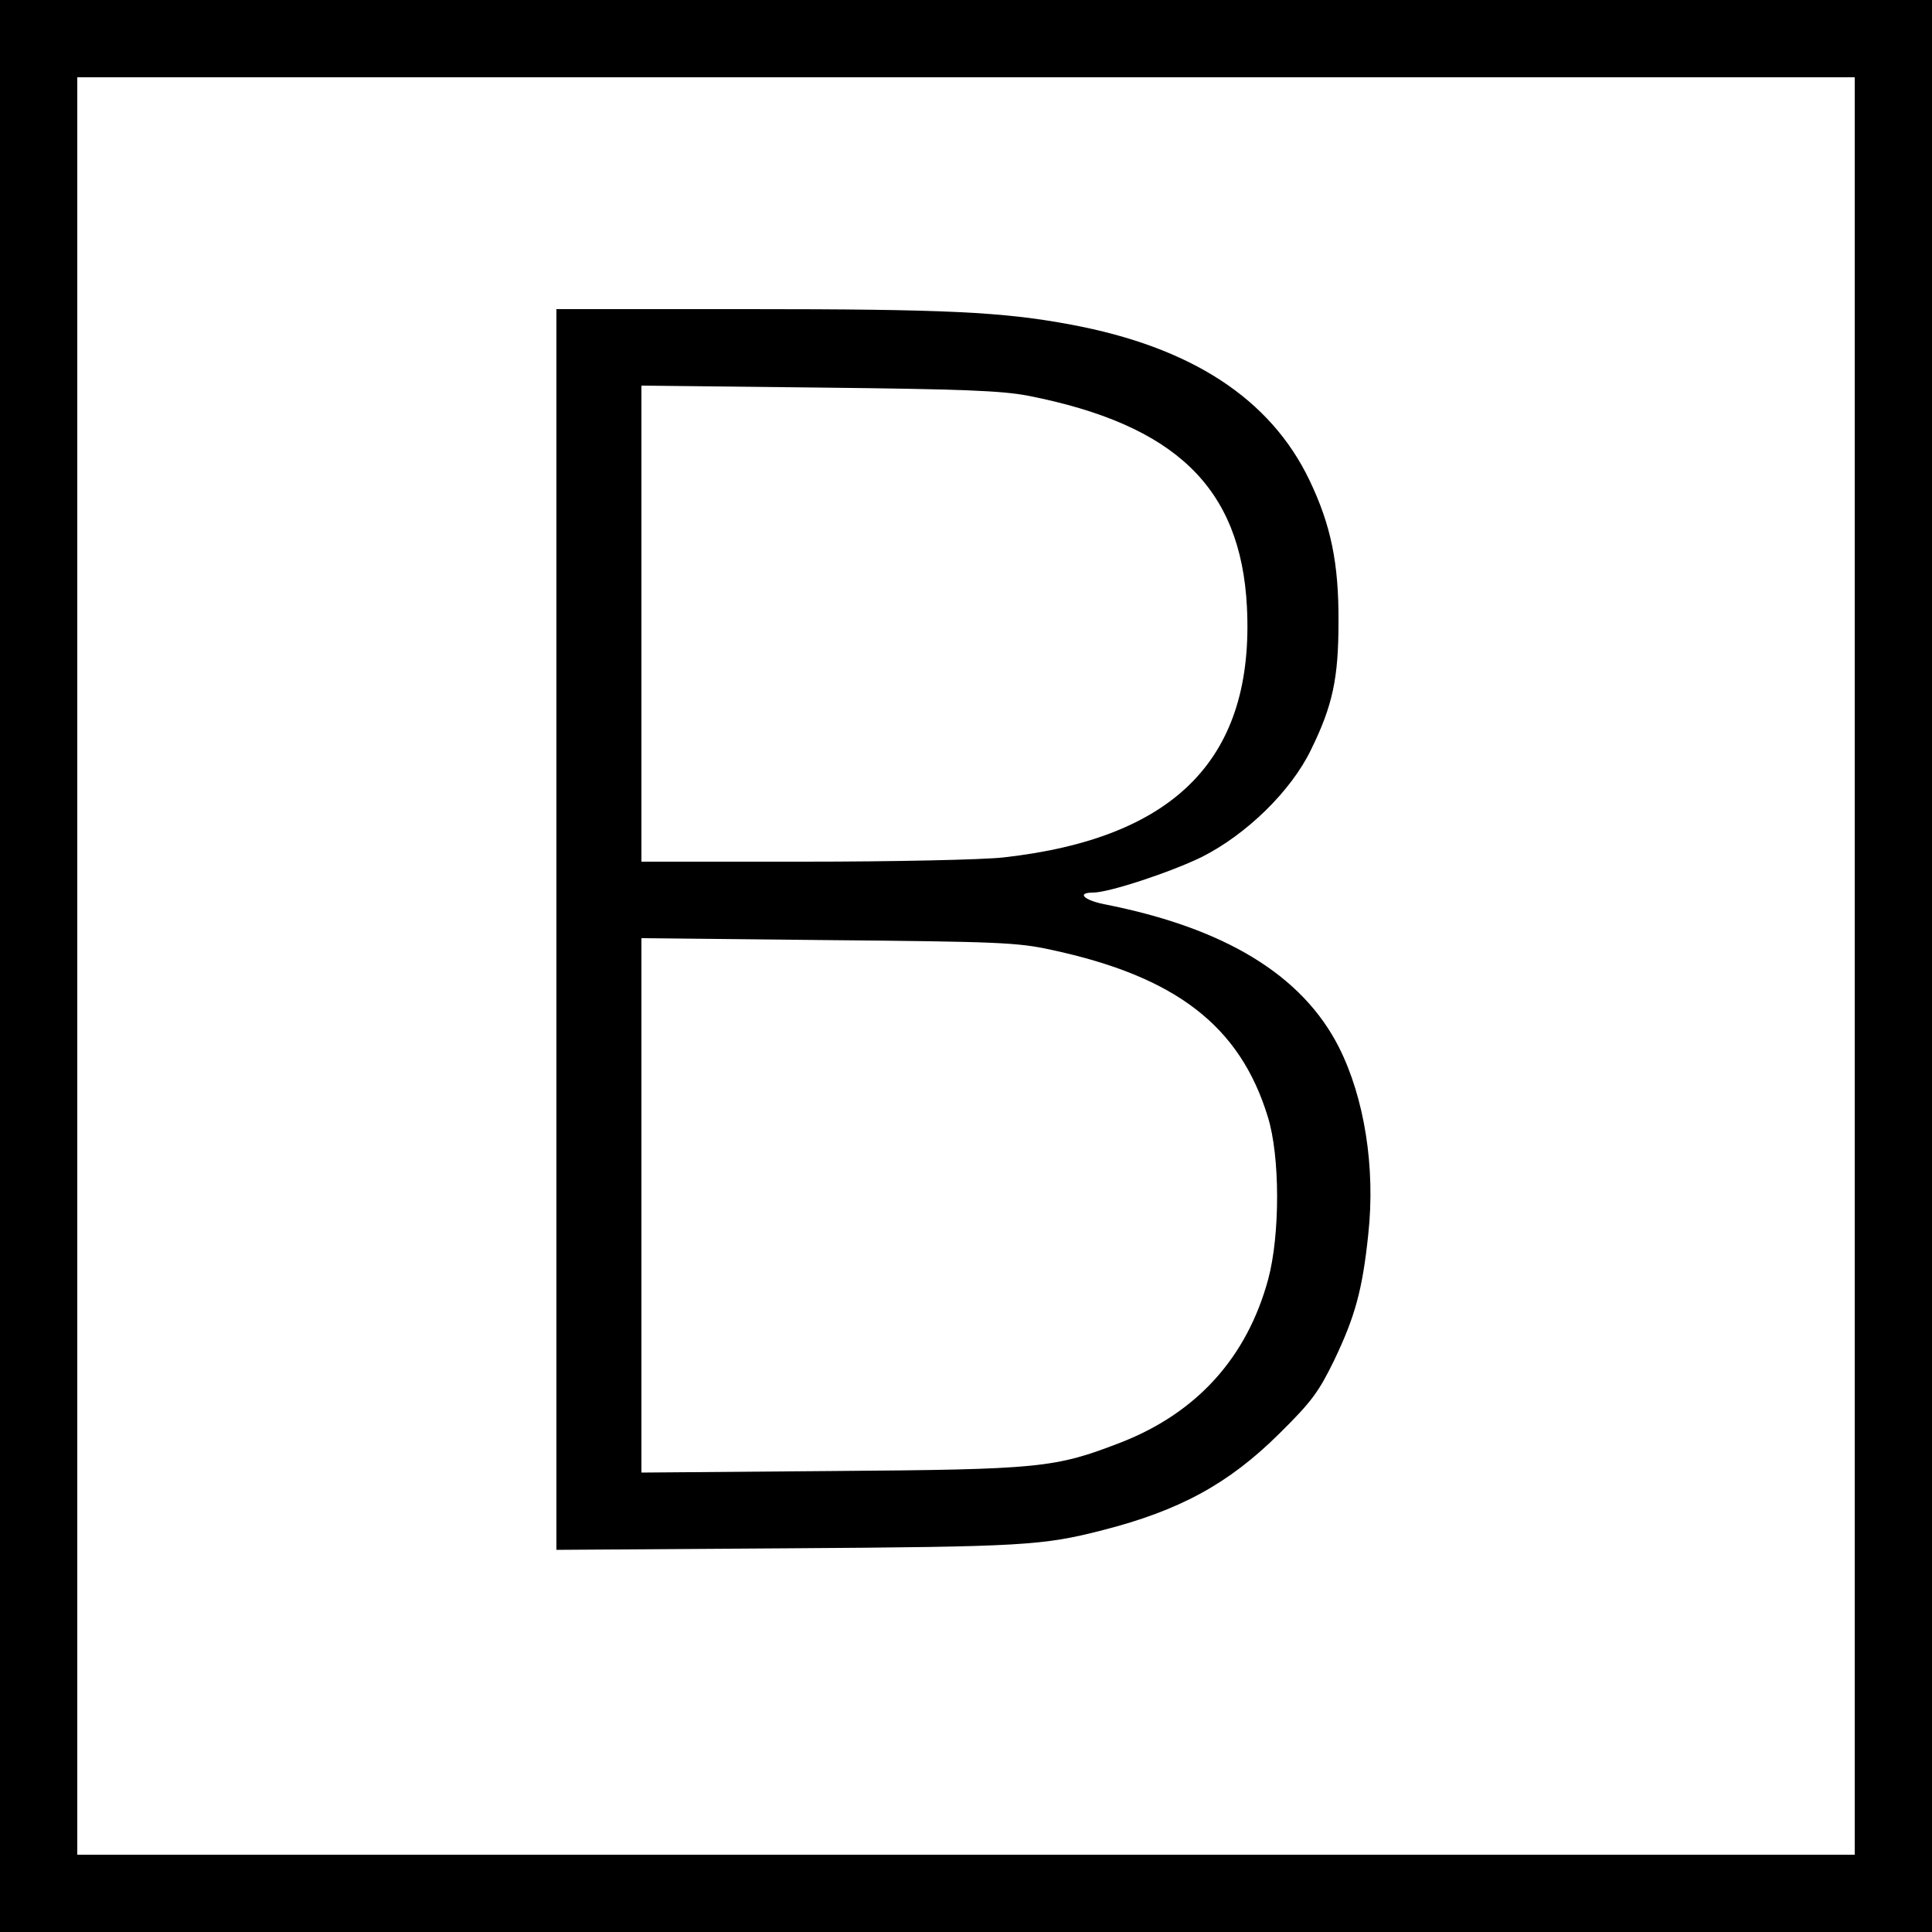
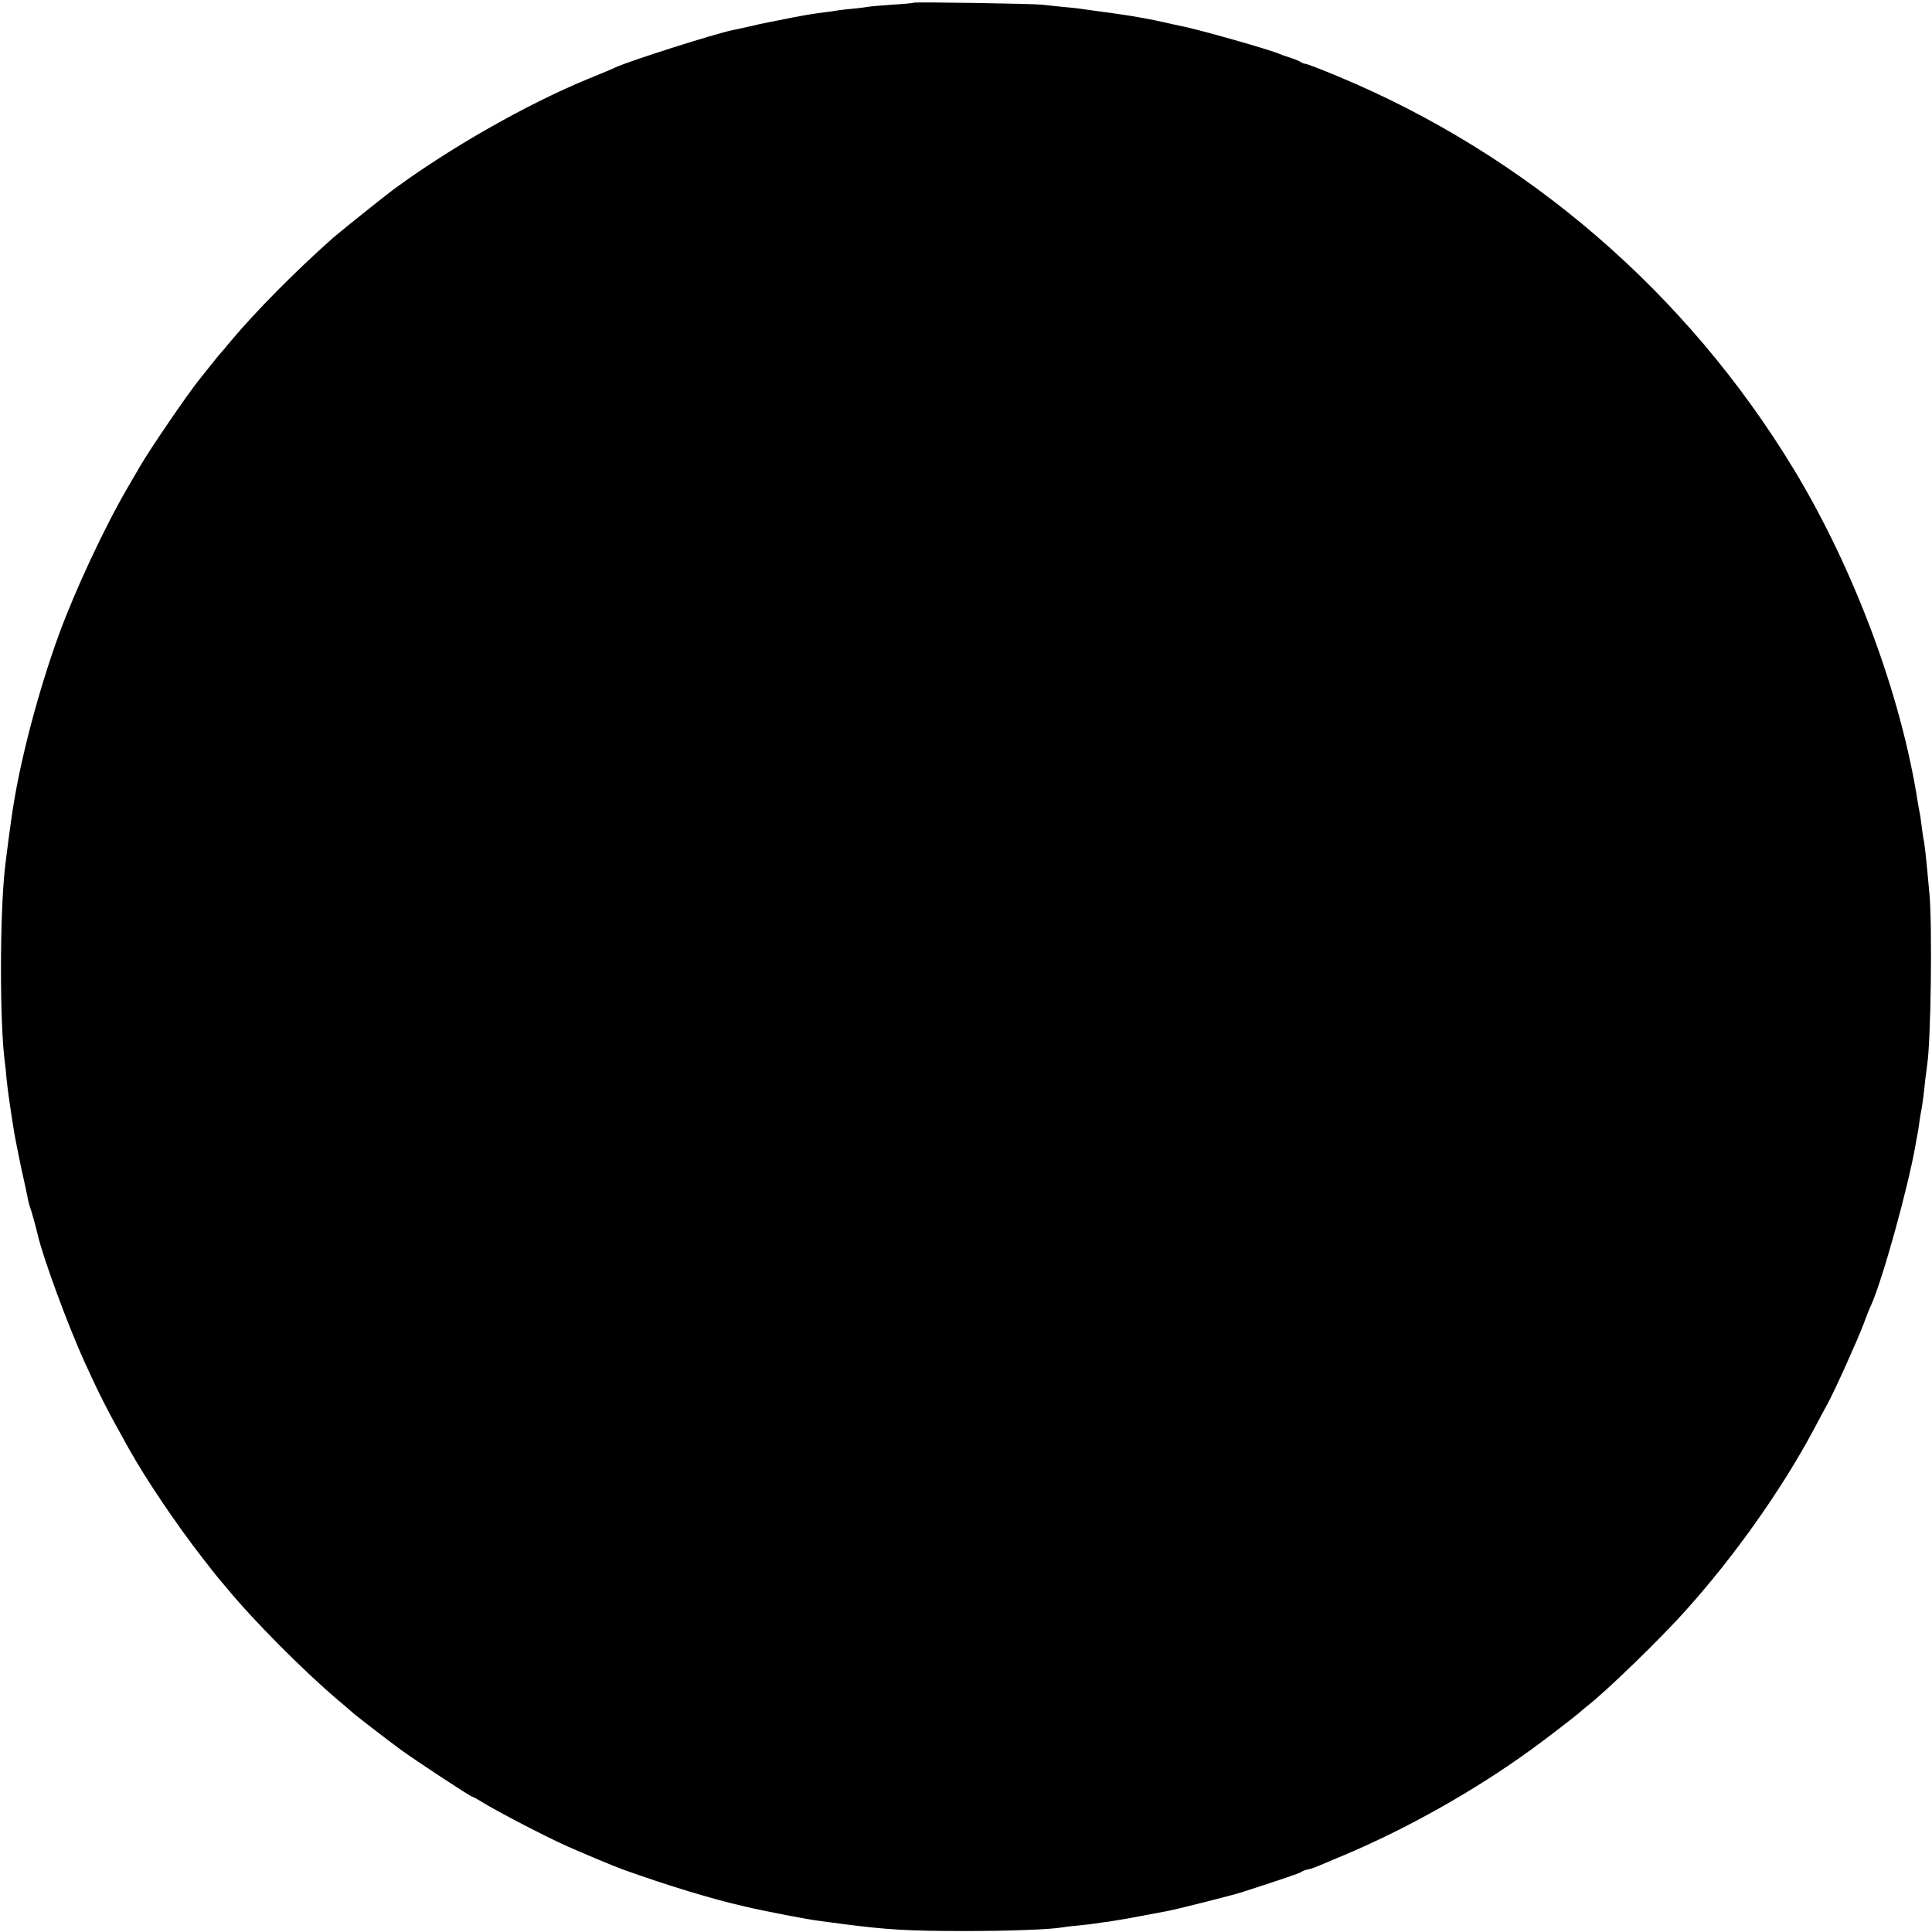
- <svg xmlns="http://www.w3.org/2000/svg" version="1.0" width="16pt" height="16pt" viewBox="0 0 16 16" preserveAspectRatio="xMidYMid meet">
-   <g transform="translate(0,16) scale(0.0032,-0.0032)" fill="#000000" stroke="none">
-     <path d="M0 2500 l0 -2500 2500 0 2500 0 0 2500 0 2500 -2500 0 -2500 0 0 -2500z m4800 0 l0 -2300 -2300 0 -2300 0 0 2300 0 2300 2300 0 2300 0 0 -2300z" />
-     <path d="M1440 2594 l0 -1605 598 4 c610 4 660 7 816 47 199 51 326 120 457 250 84 83 102 108 142 190 54 113 73 182 88 325 19 174 -10 354 -76 485 -95 187 -296 309 -608 370 -53 11 -71 30 -28 30 41 0 201 53 281 92 115 58 231 170 283 278 56 114 71 185 71 330 1 153 -20 252 -75 367 -101 211 -306 345 -618 403 -176 33 -324 40 -838 40 l-493 0 0 -1606z m1220 1382 c382 -75 551 -238 567 -546 20 -390 -183 -599 -630 -649 -53 -6 -284 -11 -517 -11 l-420 0 0 616 0 616 458 -5 c372 -4 473 -8 542 -21z m60 -1434 c323 -69 489 -197 561 -432 32 -102 32 -306 1 -421 -55 -202 -184 -345 -381 -422 -171 -66 -206 -70 -748 -74 l-493 -4 0 691 0 692 483 -5 c437 -4 491 -6 577 -25z" />
+ <svg xmlns="http://www.w3.org/2000/svg" version="1.0" width="1000pt" height="1000pt" viewBox="0 0 1000 1000" preserveAspectRatio="xMidYMid meet">
+   <g transform="translate(0,1000) scale(0.1,-0.1)" fill="#000000" stroke="none">
+     <path d="M4729 9986 c-2 -2 -51 -7 -109 -10 -58 -4 -114 -9 -125 -11 -11 -2 -47 -7 -80 -10 -33 -3 -69 -7 -80 -9 -11 -2 -42 -7 -70 -10 -69 -9 -102 -15 -160 -26 -27 -6 -61 -12 -75 -15 -14 -3 -36 -7 -50 -10 -14 -3 -34 -7 -45 -9 -11 -3 -42 -10 -70 -16 -27 -6 -60 -14 -73 -16 -87 -17 -534 -159 -607 -193 -11 -6 -76 -33 -145 -61 -317 -131 -712 -356 -1005 -572 -41 -30 -278 -220 -310 -248 -195 -173 -400 -380 -530 -535 -27 -33 -52 -62 -55 -65 -3 -3 -27 -32 -53 -65 -26 -33 -52 -66 -58 -73 -54 -66 -254 -358 -305 -447 -6 -11 -35 -60 -64 -110 -118 -202 -271 -529 -356 -762 -103 -283 -198 -640 -238 -903 -8 -48 -34 -245 -40 -300 -28 -243 -28 -821 0 -1015 2 -16 6 -52 8 -80 4 -43 21 -166 41 -286 3 -19 19 -98 35 -175 17 -76 33 -150 35 -164 3 -14 8 -32 11 -40 6 -14 32 -109 39 -140 29 -125 158 -474 245 -665 79 -172 112 -238 225 -440 90 -161 242 -387 383 -569 47 -61 89 -113 92 -116 3 -3 18 -21 34 -40 133 -163 403 -434 576 -580 36 -30 67 -57 70 -60 9 -10 184 -145 255 -197 77 -56 361 -243 370 -243 3 0 22 -10 43 -23 81 -51 335 -183 452 -235 90 -40 237 -101 280 -117 243 -87 461 -153 635 -193 101 -24 329 -68 390 -75 22 -3 76 -10 120 -16 224 -29 337 -36 630 -36 228 0 441 8 505 19 14 3 52 7 85 10 33 3 71 8 85 10 14 3 46 7 71 10 25 4 95 15 155 27 60 11 123 23 139 26 43 7 343 83 390 98 222 72 302 99 311 106 6 5 19 10 30 12 21 4 43 12 89 32 17 7 58 25 93 39 331 139 684 337 977 550 73 52 246 186 255 196 3 3 17 15 31 26 97 74 385 353 515 499 254 283 493 622 659 930 26 50 60 113 76 142 39 72 157 335 186 413 13 36 30 79 38 95 58 128 191 607 229 825 3 19 8 46 11 60 3 13 7 42 10 65 3 22 8 51 11 65 5 29 11 71 19 150 4 30 8 66 10 79 19 119 27 709 12 881 -18 199 -25 263 -32 293 -2 12 -7 45 -10 72 -3 28 -8 57 -10 65 -2 8 -6 31 -9 50 -87 557 -329 1205 -642 1722 -553 912 -1381 1626 -2359 2033 -86 36 -162 65 -169 65 -6 0 -16 4 -22 8 -5 4 -27 14 -49 21 -22 7 -49 16 -60 21 -49 22 -421 128 -515 146 -14 3 -53 11 -87 19 -54 13 -160 32 -218 40 -11 2 -56 8 -100 14 -119 17 -134 19 -210 26 -38 4 -86 9 -105 11 -45 5 -656 15 -661 10z" />
  </g>
</svg>
